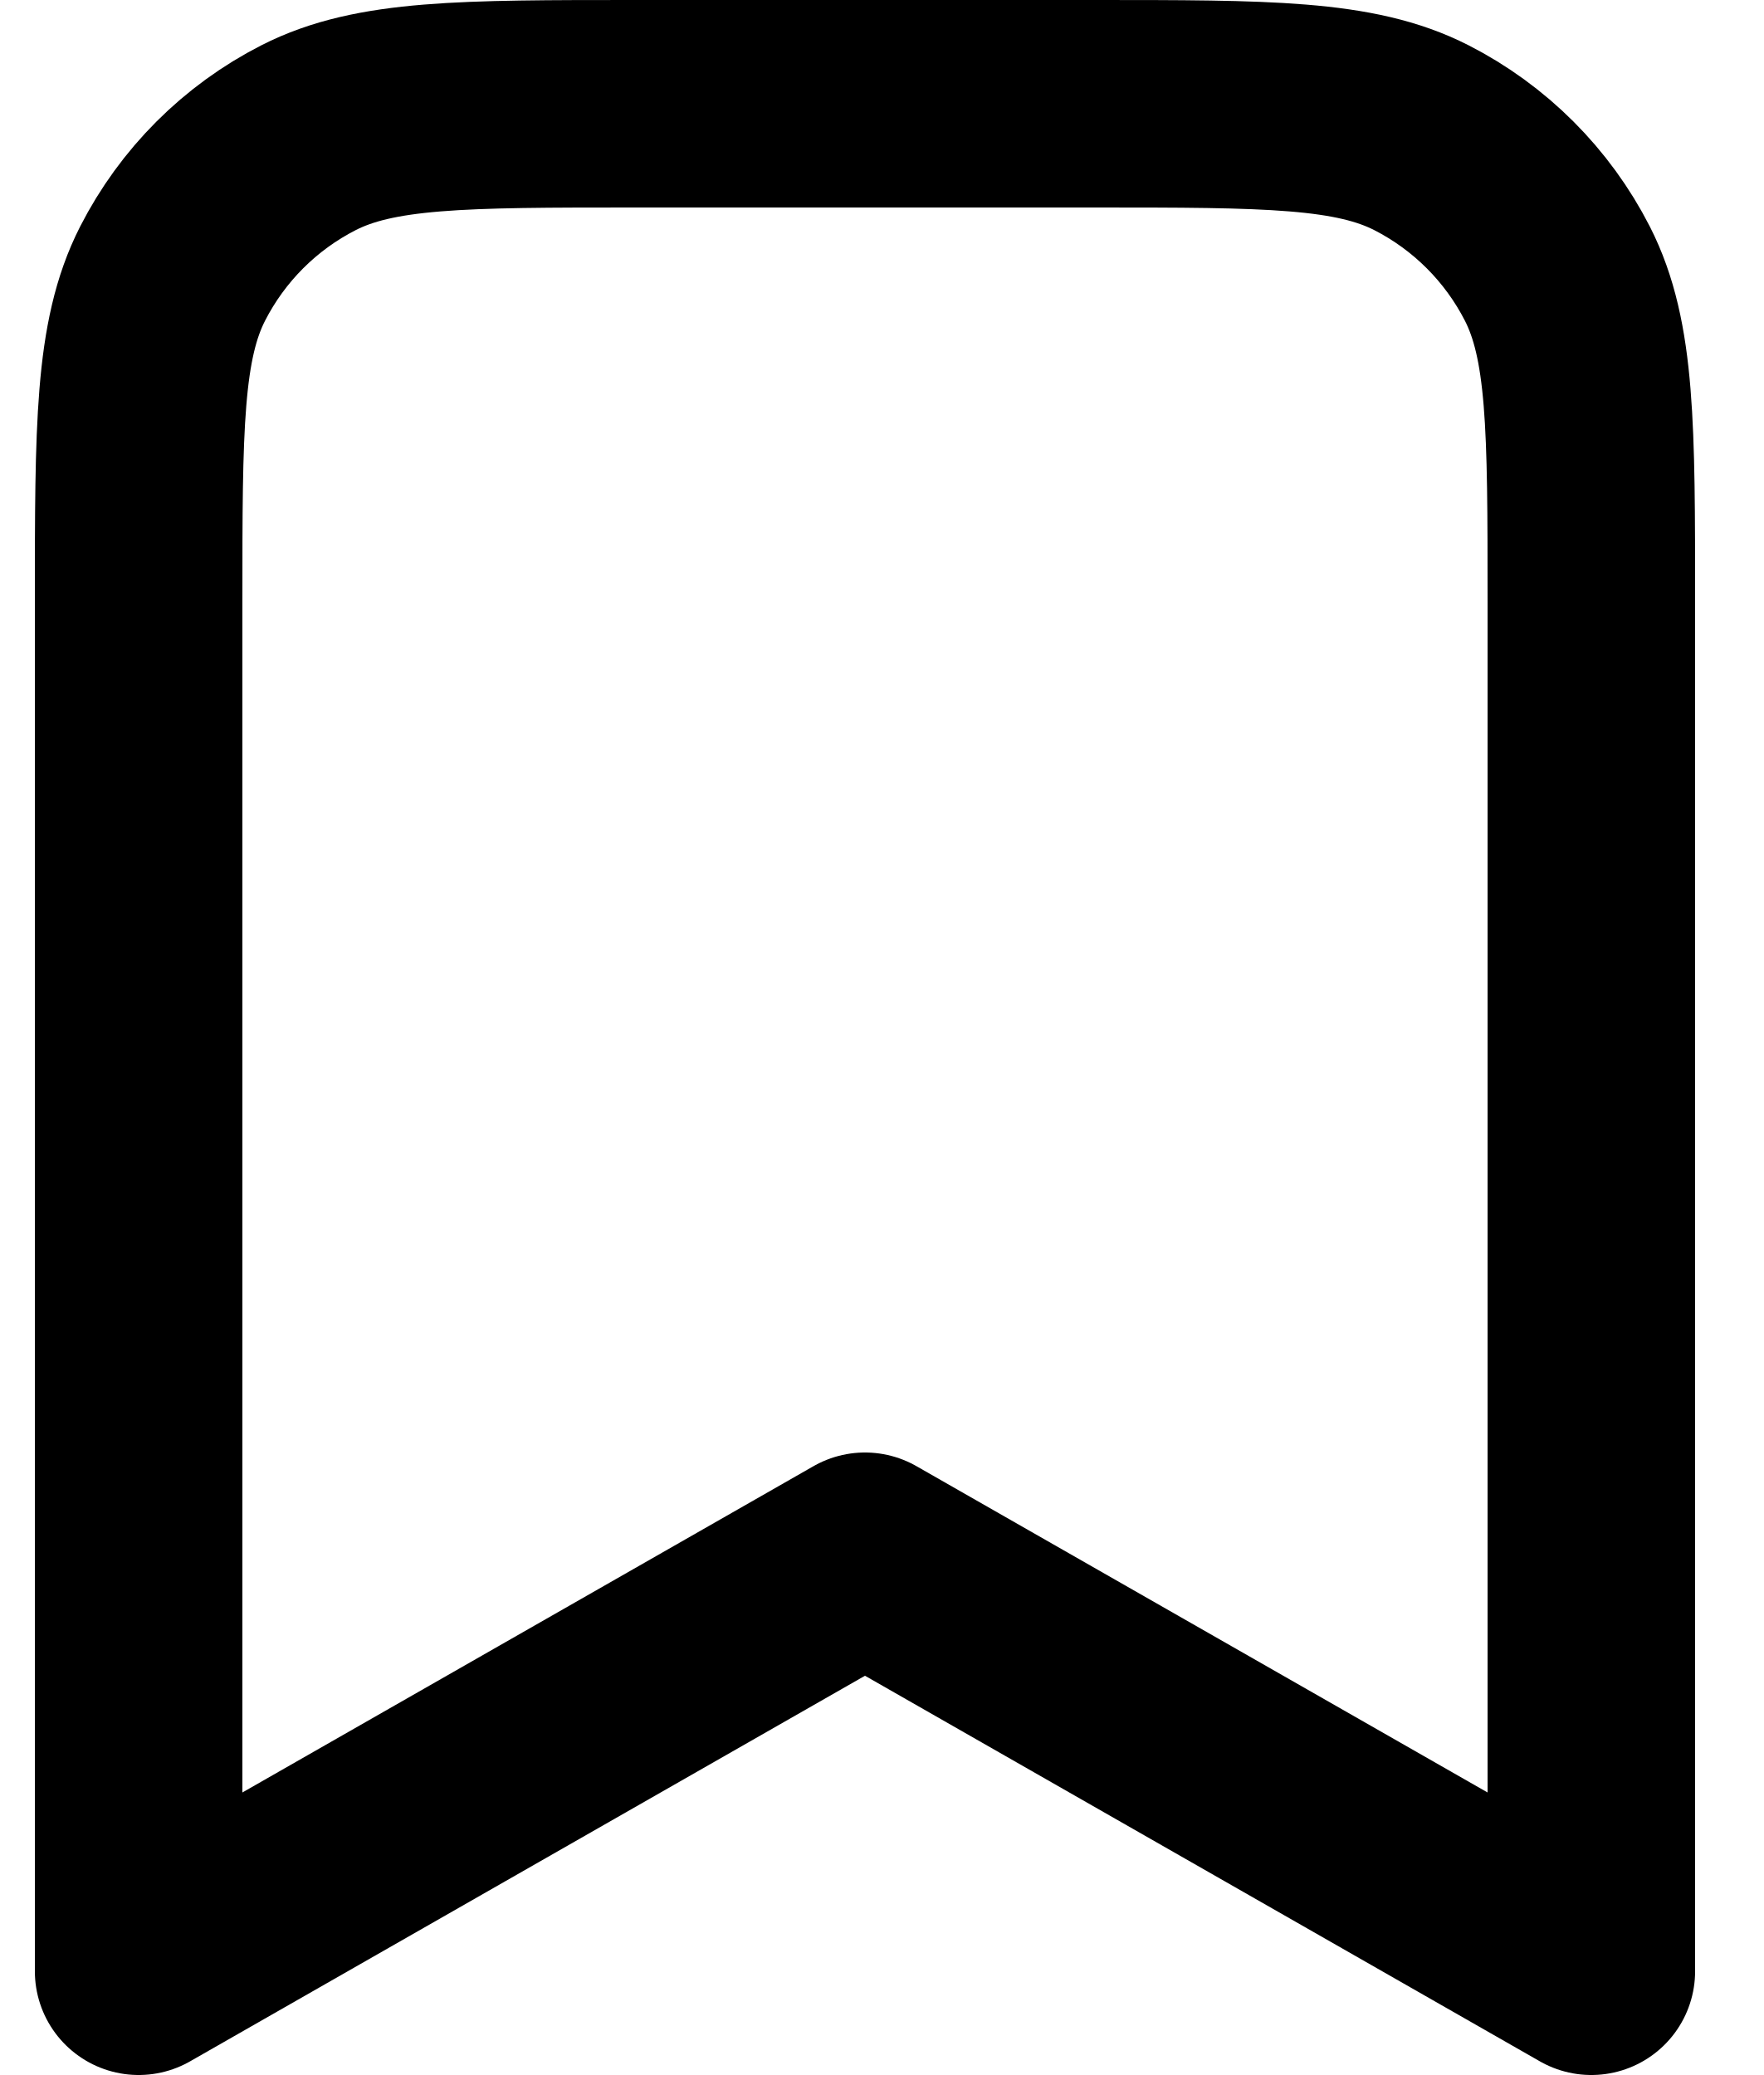
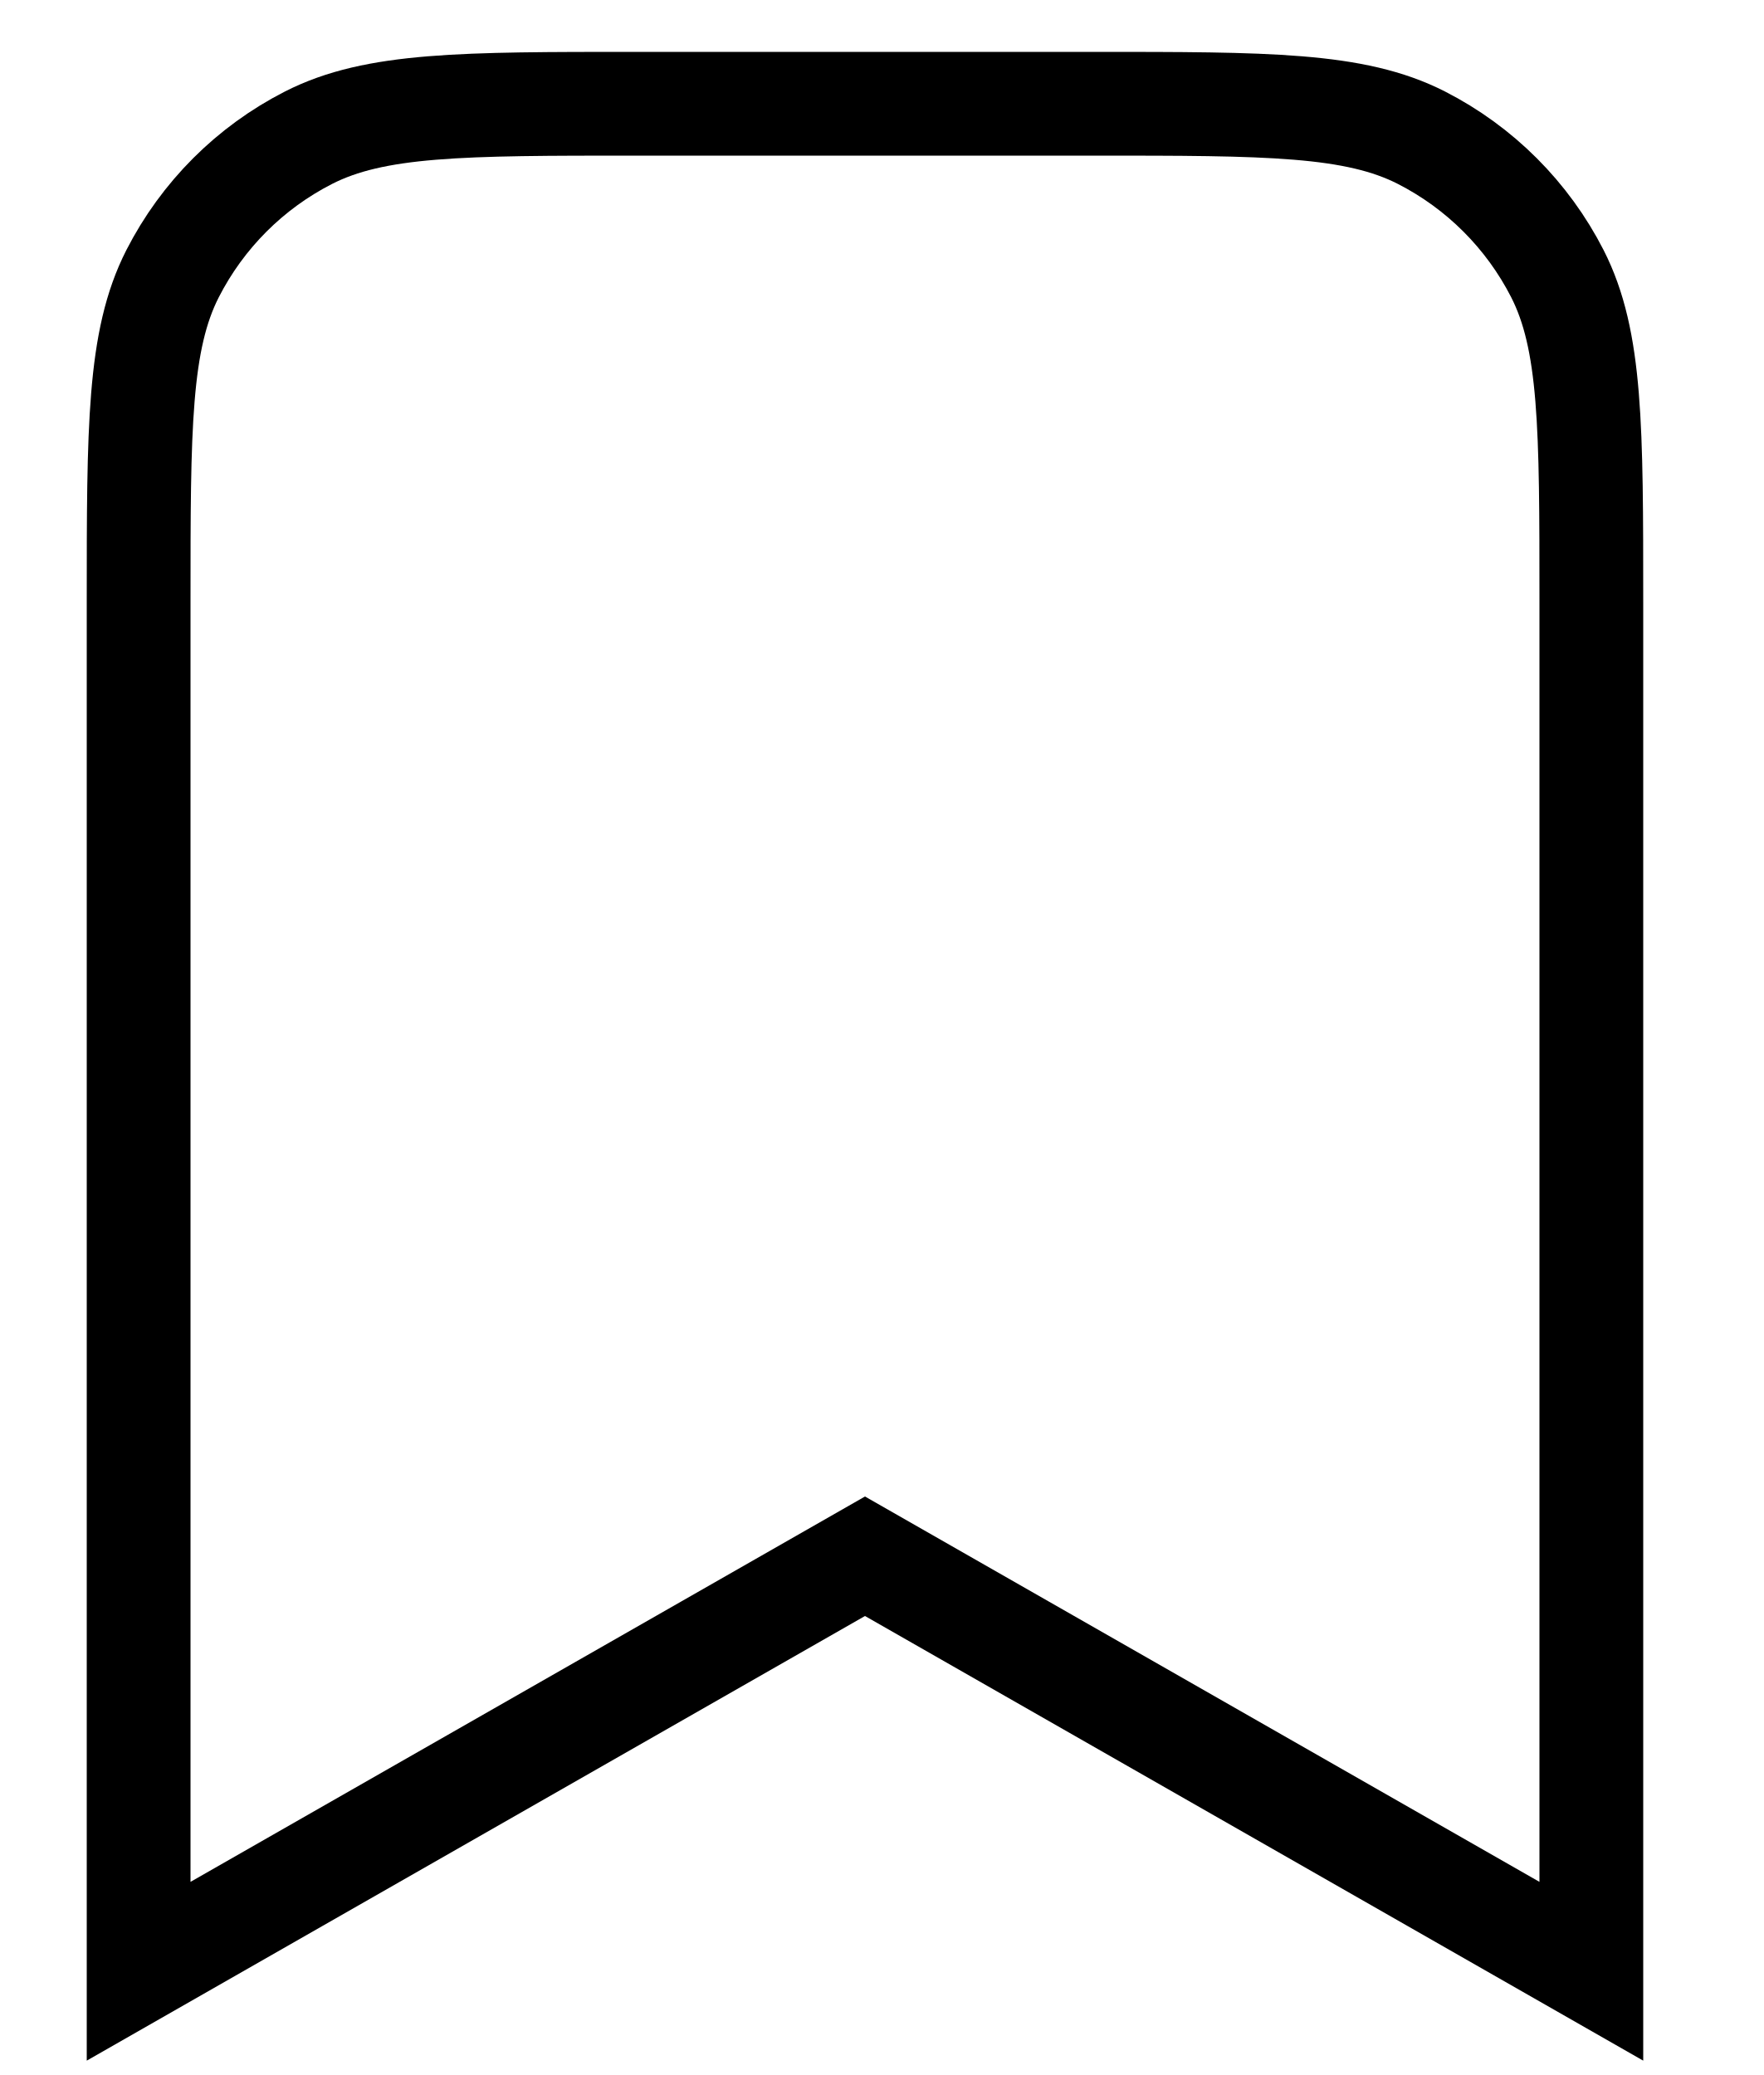
<svg xmlns="http://www.w3.org/2000/svg" width="100%" height="auto" viewBox="0 0 17 20" fill="none">
-   <path d="M1.336 5.8C1.336 4.12 1.336 3.28 1.663 2.638C1.951 2.074 2.409 1.615 2.974 1.327C3.616 1 4.456 1 6.136 1H10.536C12.216 1 13.056 1 13.698 1.327C14.262 1.615 14.721 2.074 15.009 2.638C15.336 3.28 15.336 4.12 15.336 5.8V19L8.336 15L1.336 19V5.8Z" stroke="currentColor" stroke-width="2" stroke-linecap="round" stroke-linejoin="round" />
+   <path d="M1.336 5.8C1.336 4.12 1.336 3.28 1.663 2.638C1.951 2.074 2.409 1.615 2.974 1.327C3.616 1 4.456 1 6.136 1H10.536C12.216 1 13.056 1 13.698 1.327C14.262 1.615 14.721 2.074 15.009 2.638C15.336 3.28 15.336 4.12 15.336 5.8V19L8.336 15L1.336 19V5.8Z" stroke="currentColor" strokeWidth="2" strokeLinecap="round" strokeLinejoin="round" />
</svg>
